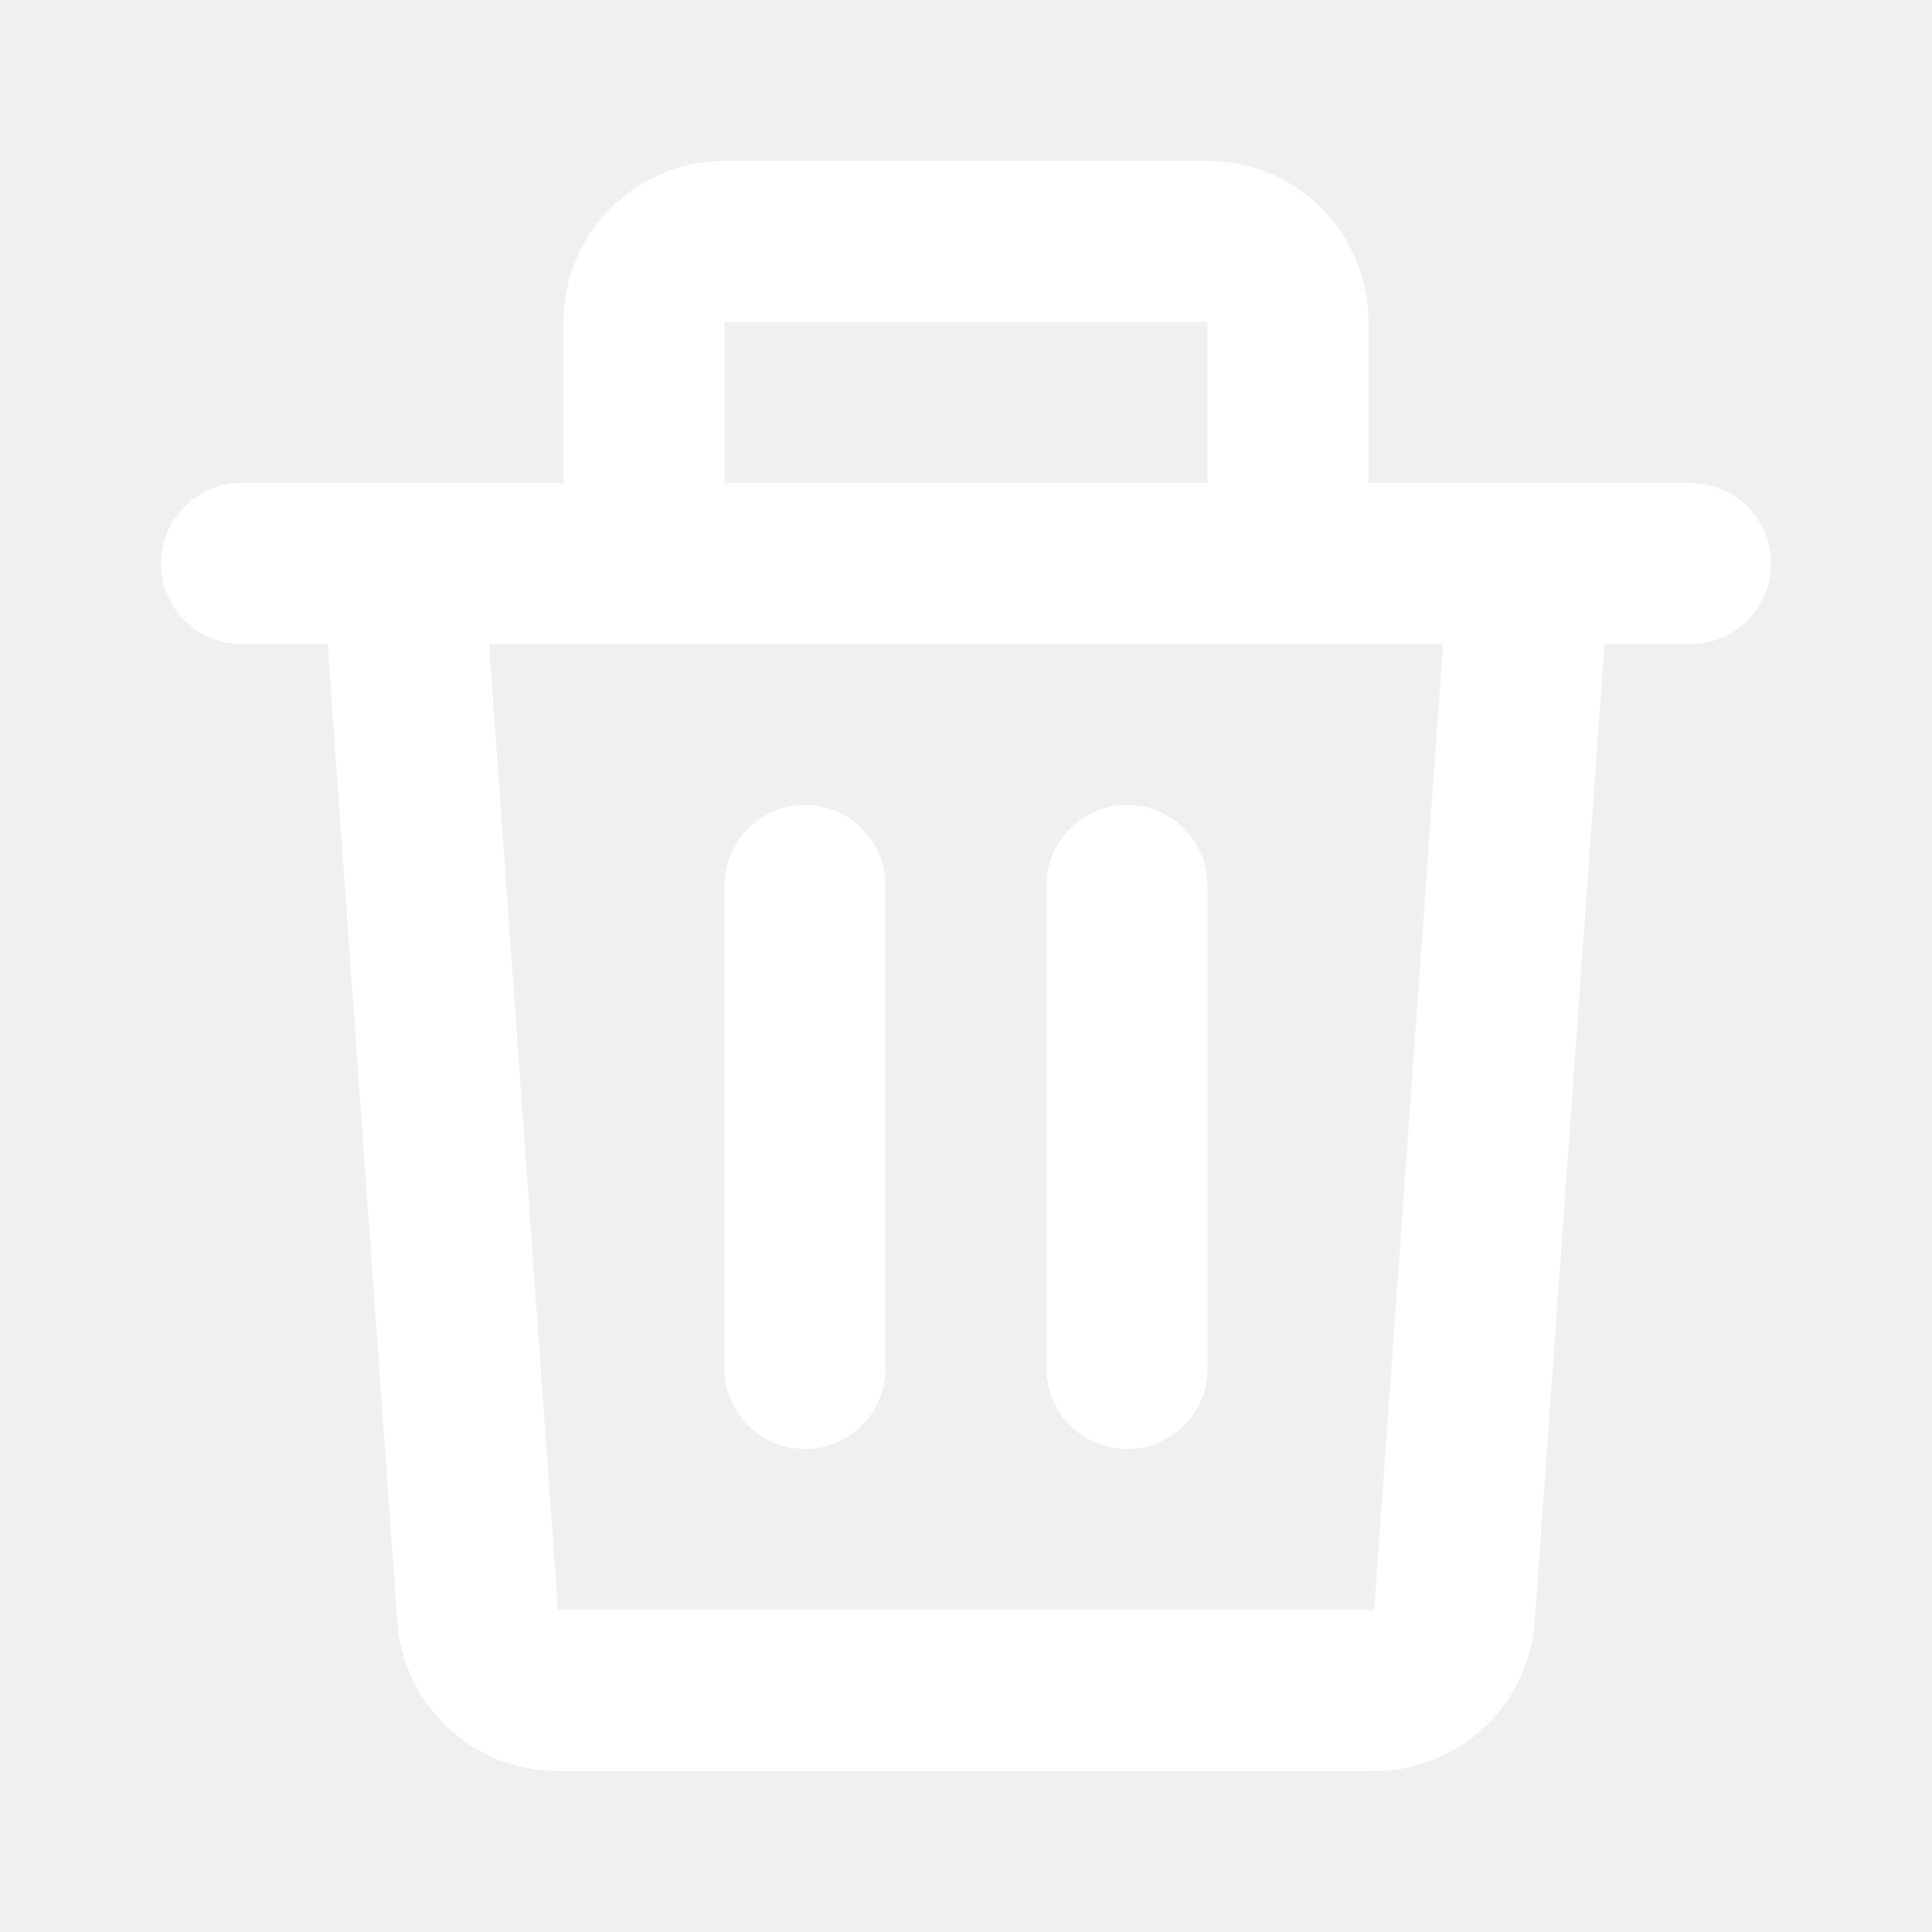
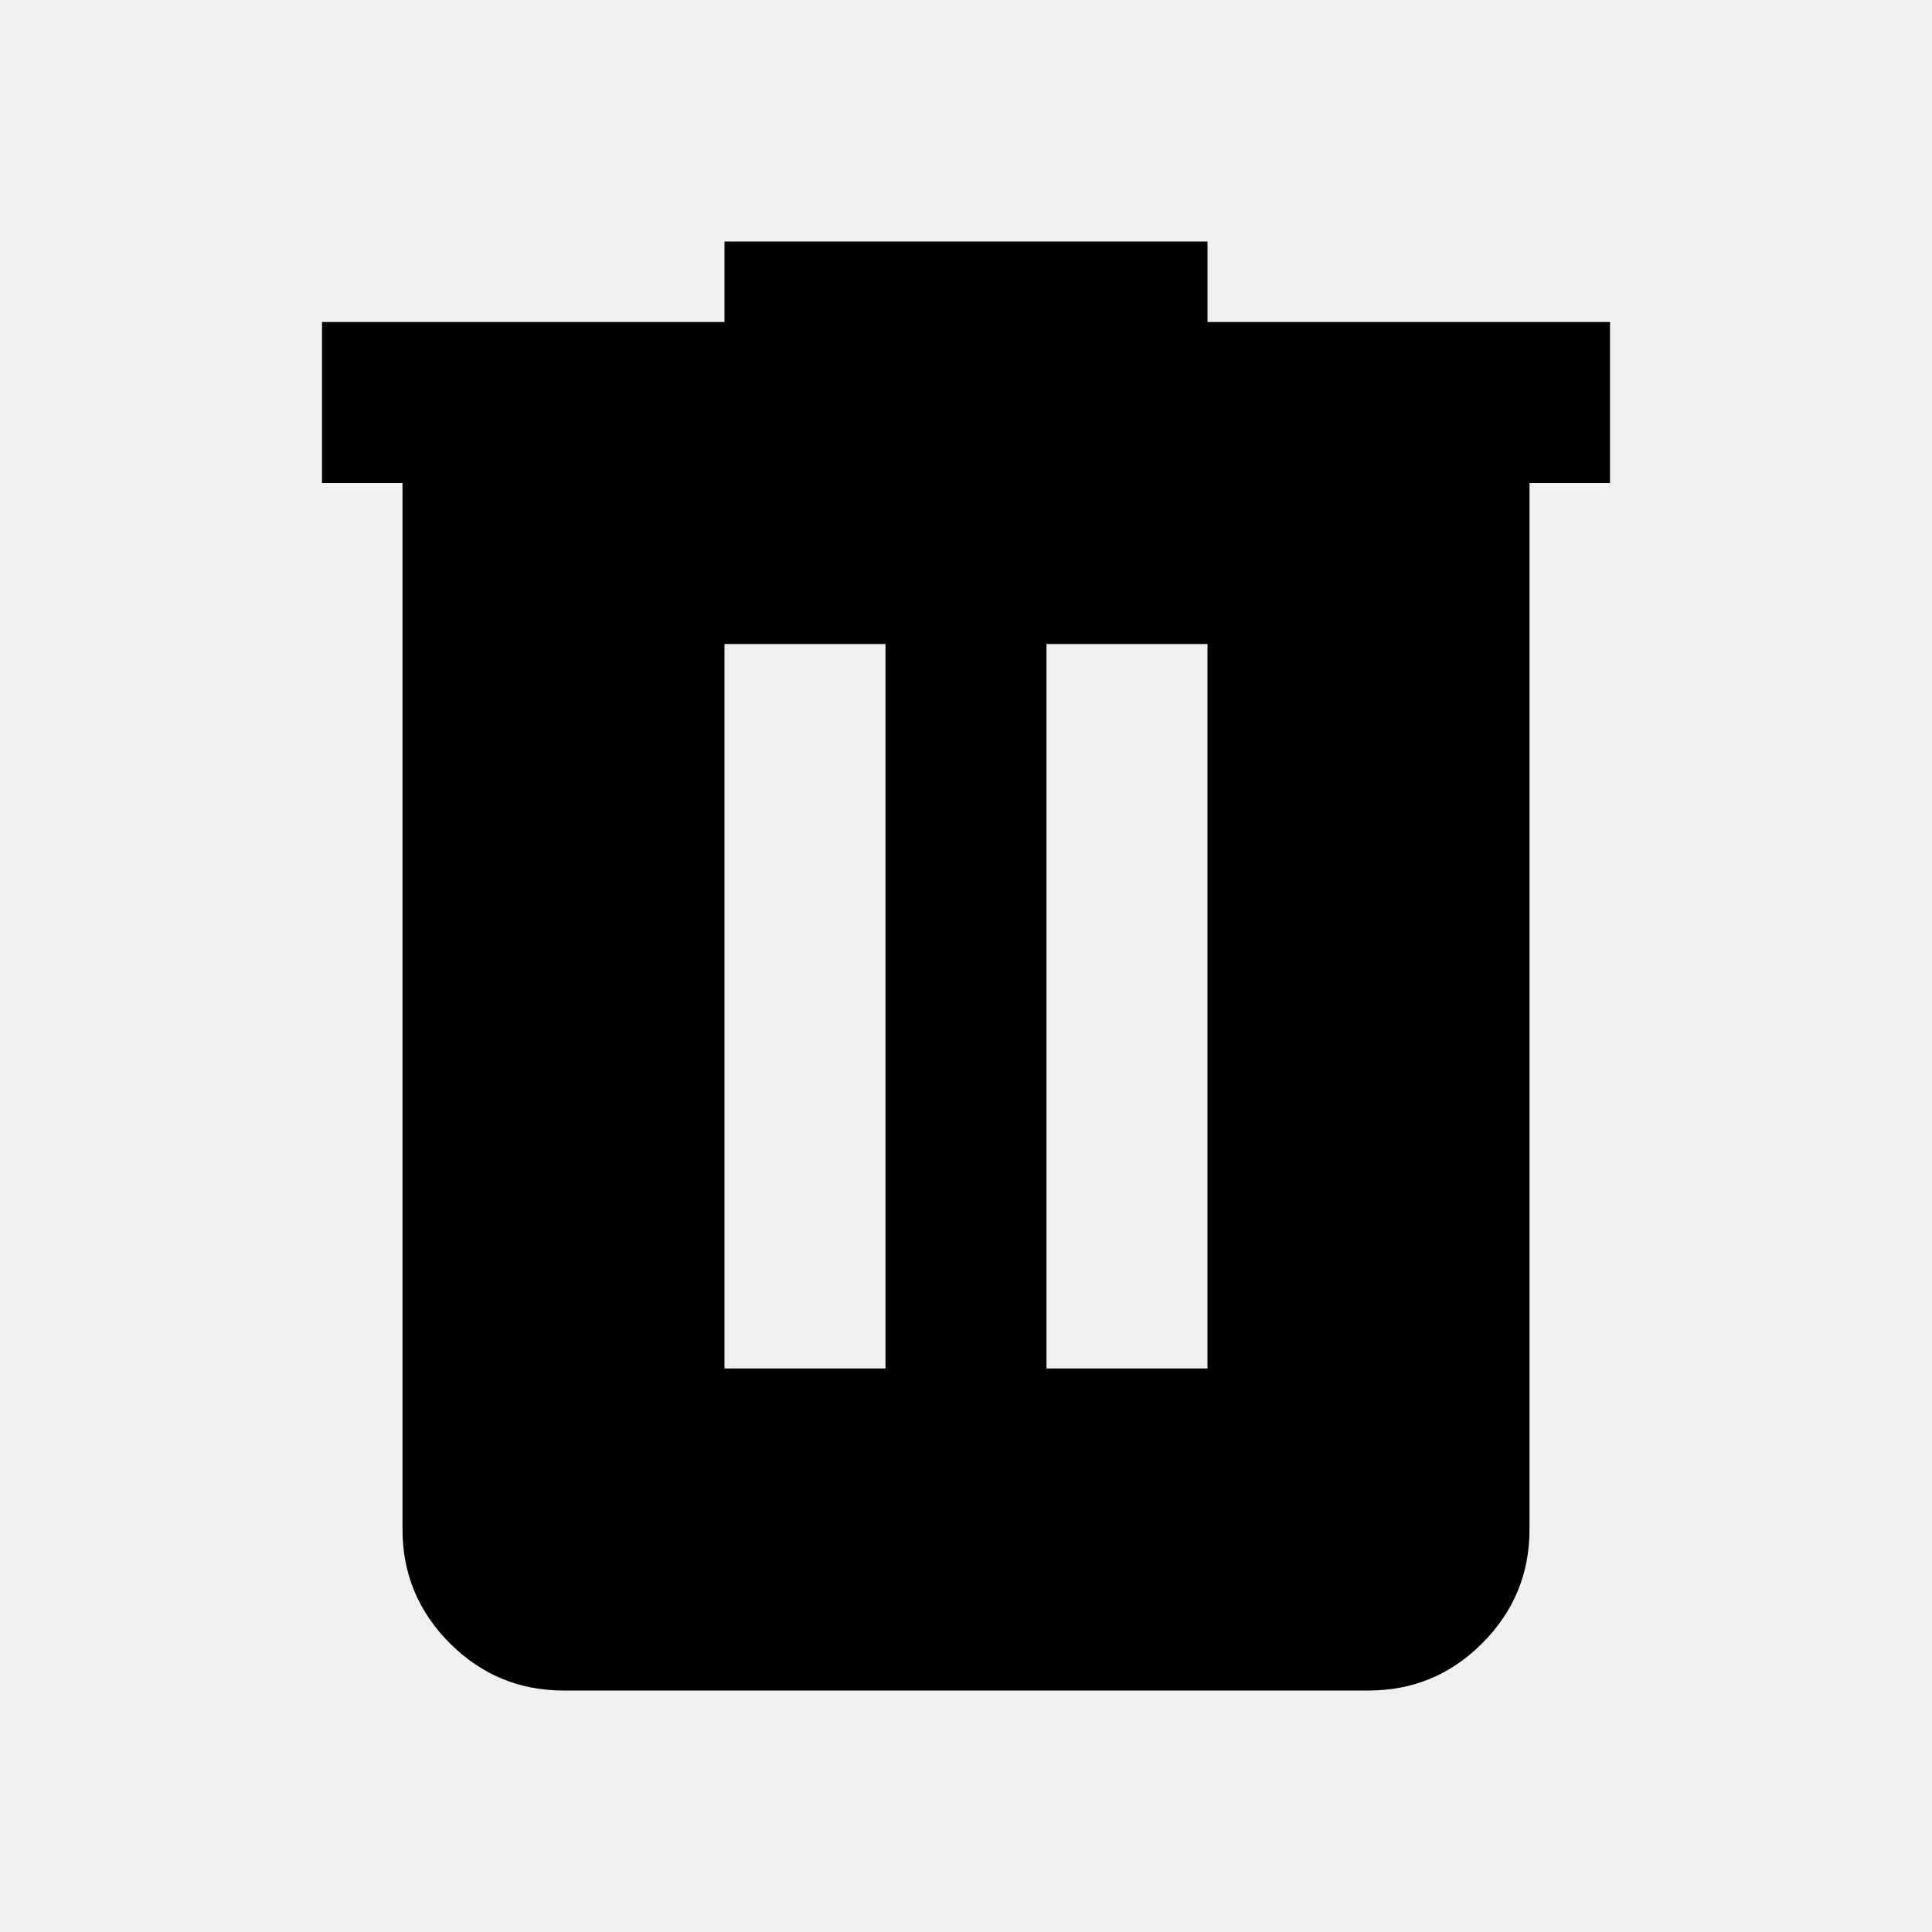
<svg xmlns="http://www.w3.org/2000/svg" width="128" height="128" viewBox="0 0 24 24">
-   <path fill="#ffffff" d="M7 4a2 2 0 0 1 2-2h6a2 2 0 0 1 2 2v2h4a1 1 0 1 1 0 2h-1.069l-.867 12.142A2 2 0 0 1 17.069 22H6.93a2 2 0 0 1-1.995-1.858L4.07 8H3a1 1 0 0 1 0-2h4zm2 2h6V4H9zM6.074 8l.857 12H17.07l.857-12zM10 10a1 1 0 0 1 1 1v6a1 1 0 1 1-2 0v-6a1 1 0 0 1 1-1m4 0a1 1 0 0 1 1 1v6a1 1 0 1 1-2 0v-6a1 1 0 0 1 1-1" />
+   <path fill="#000000" d="M7 21q-.825 0-1.412-.587T5 19V6H4V4h5V3h6v1h5v2h-1v13q0 .825-.587 1.413T17 21zm2-4h2V8H9zm4 0h2V8h-2z" />
</svg>
